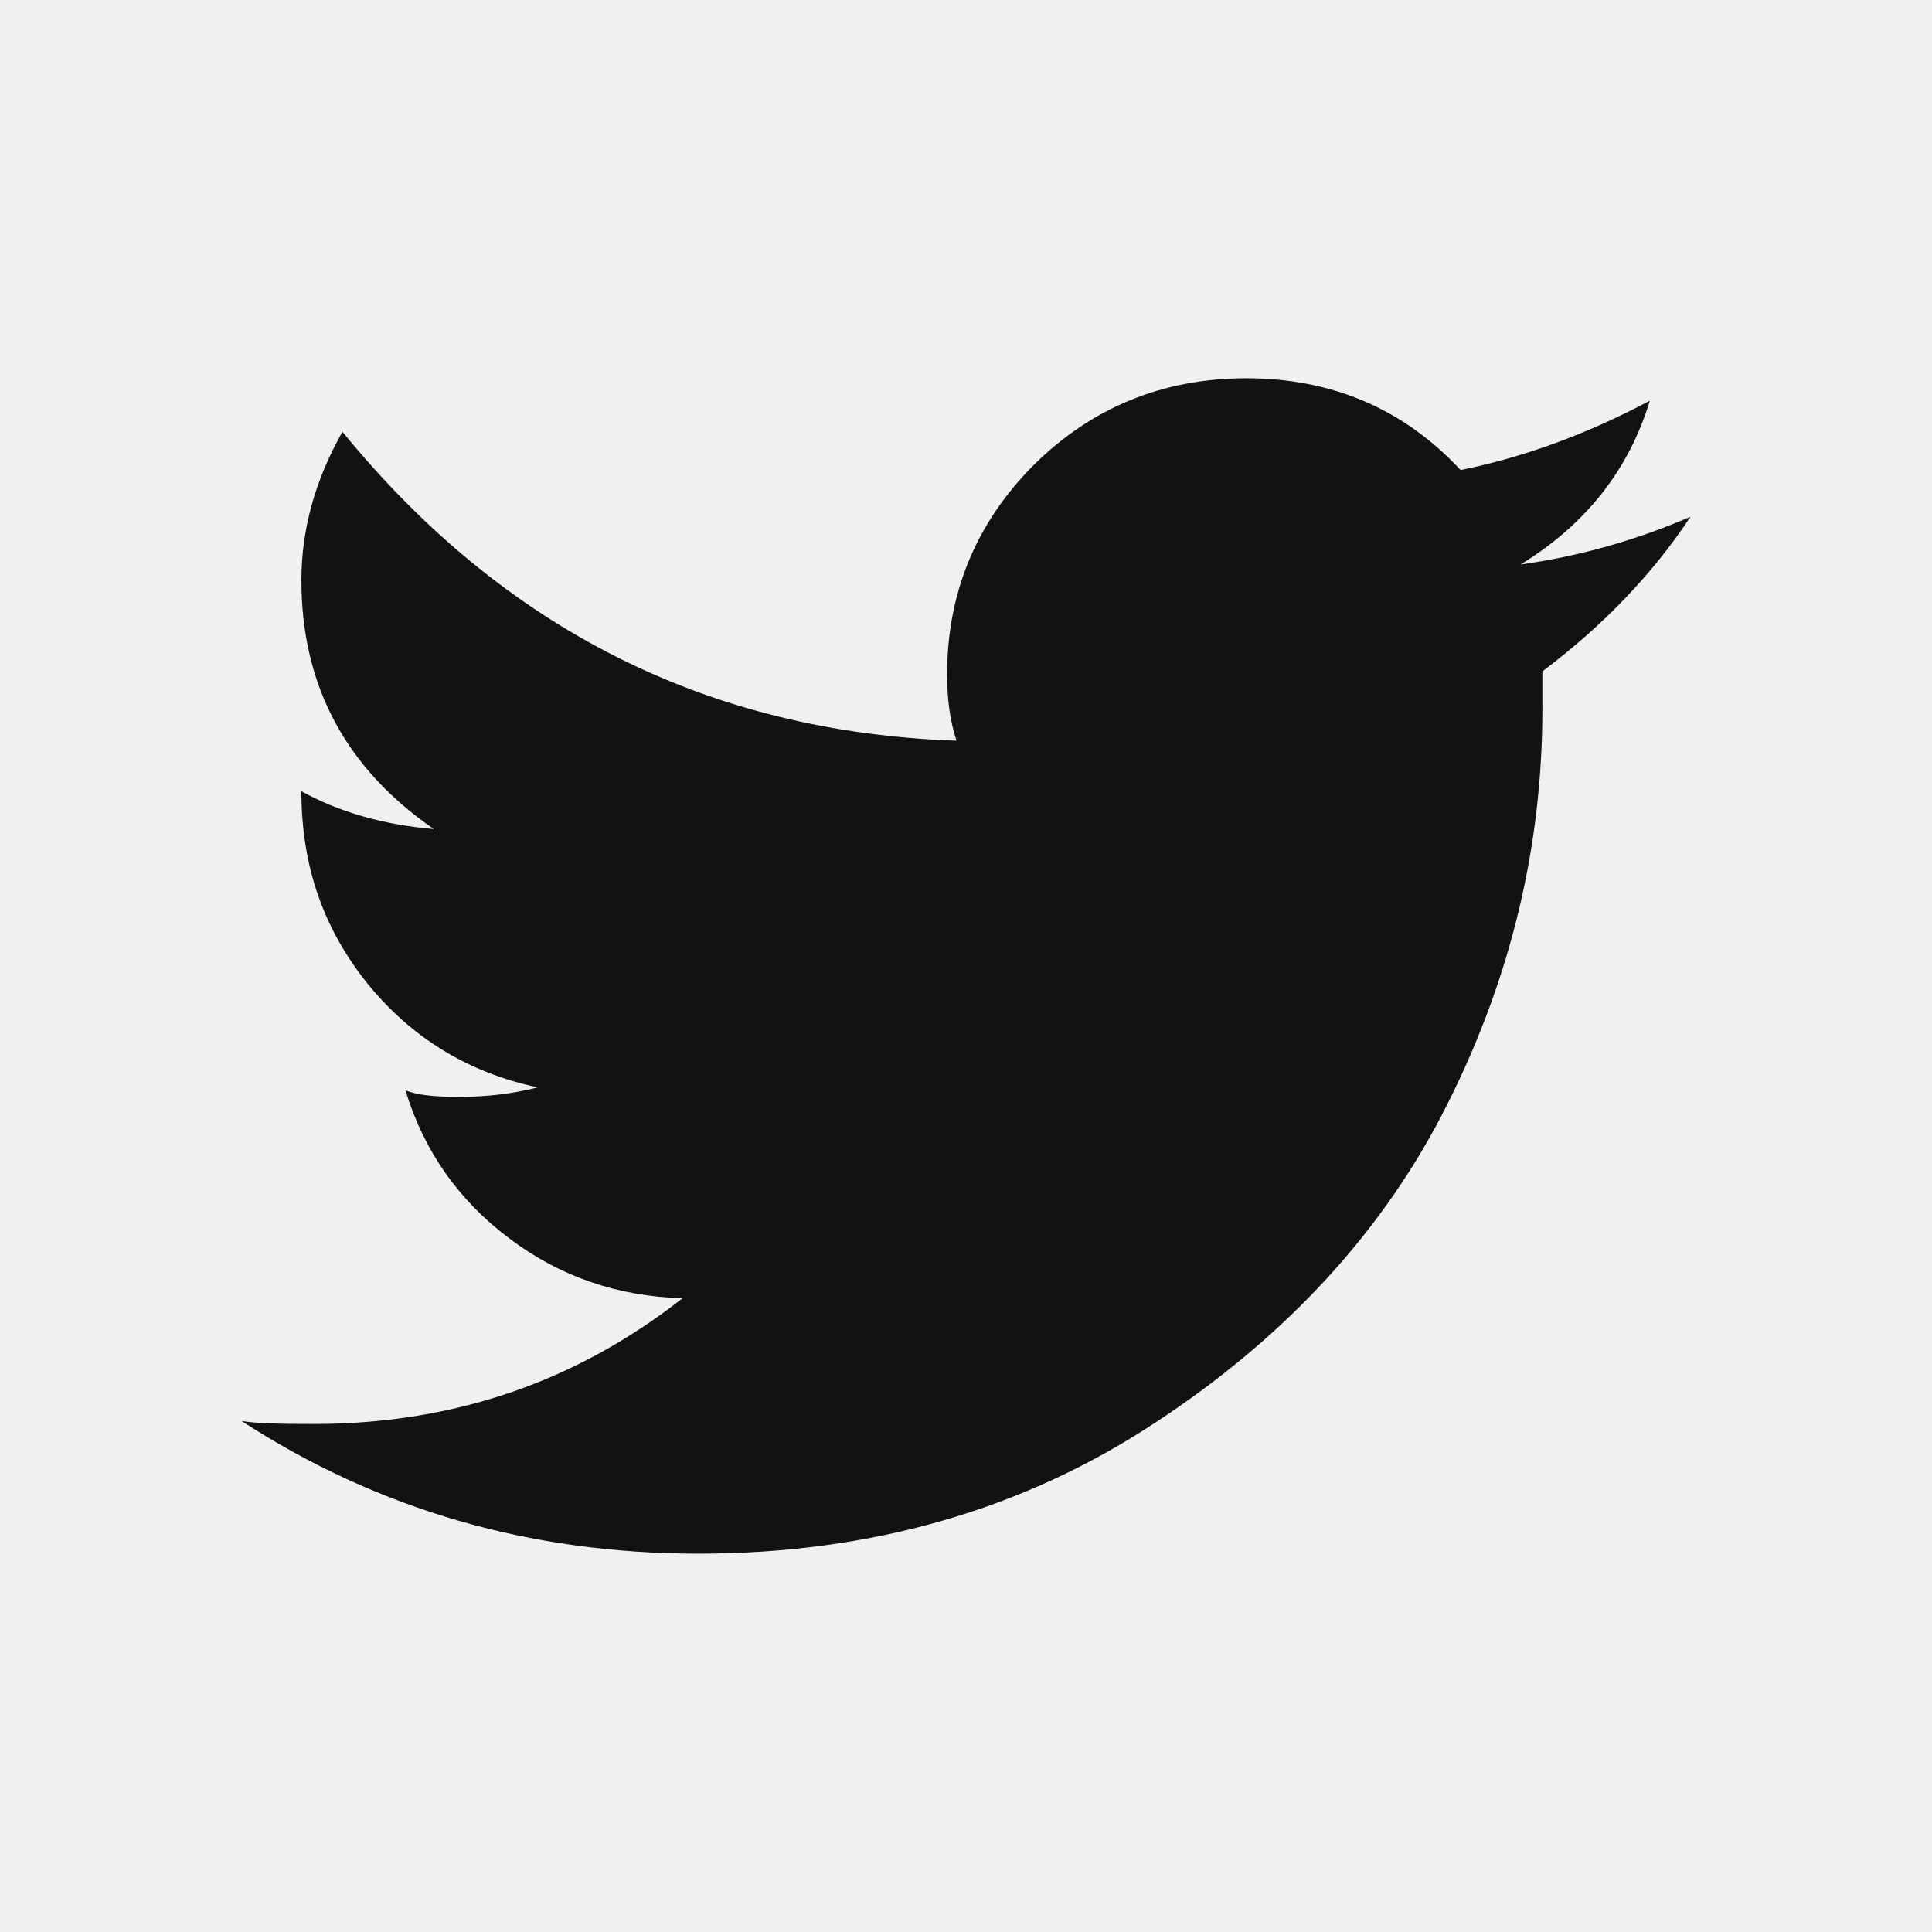
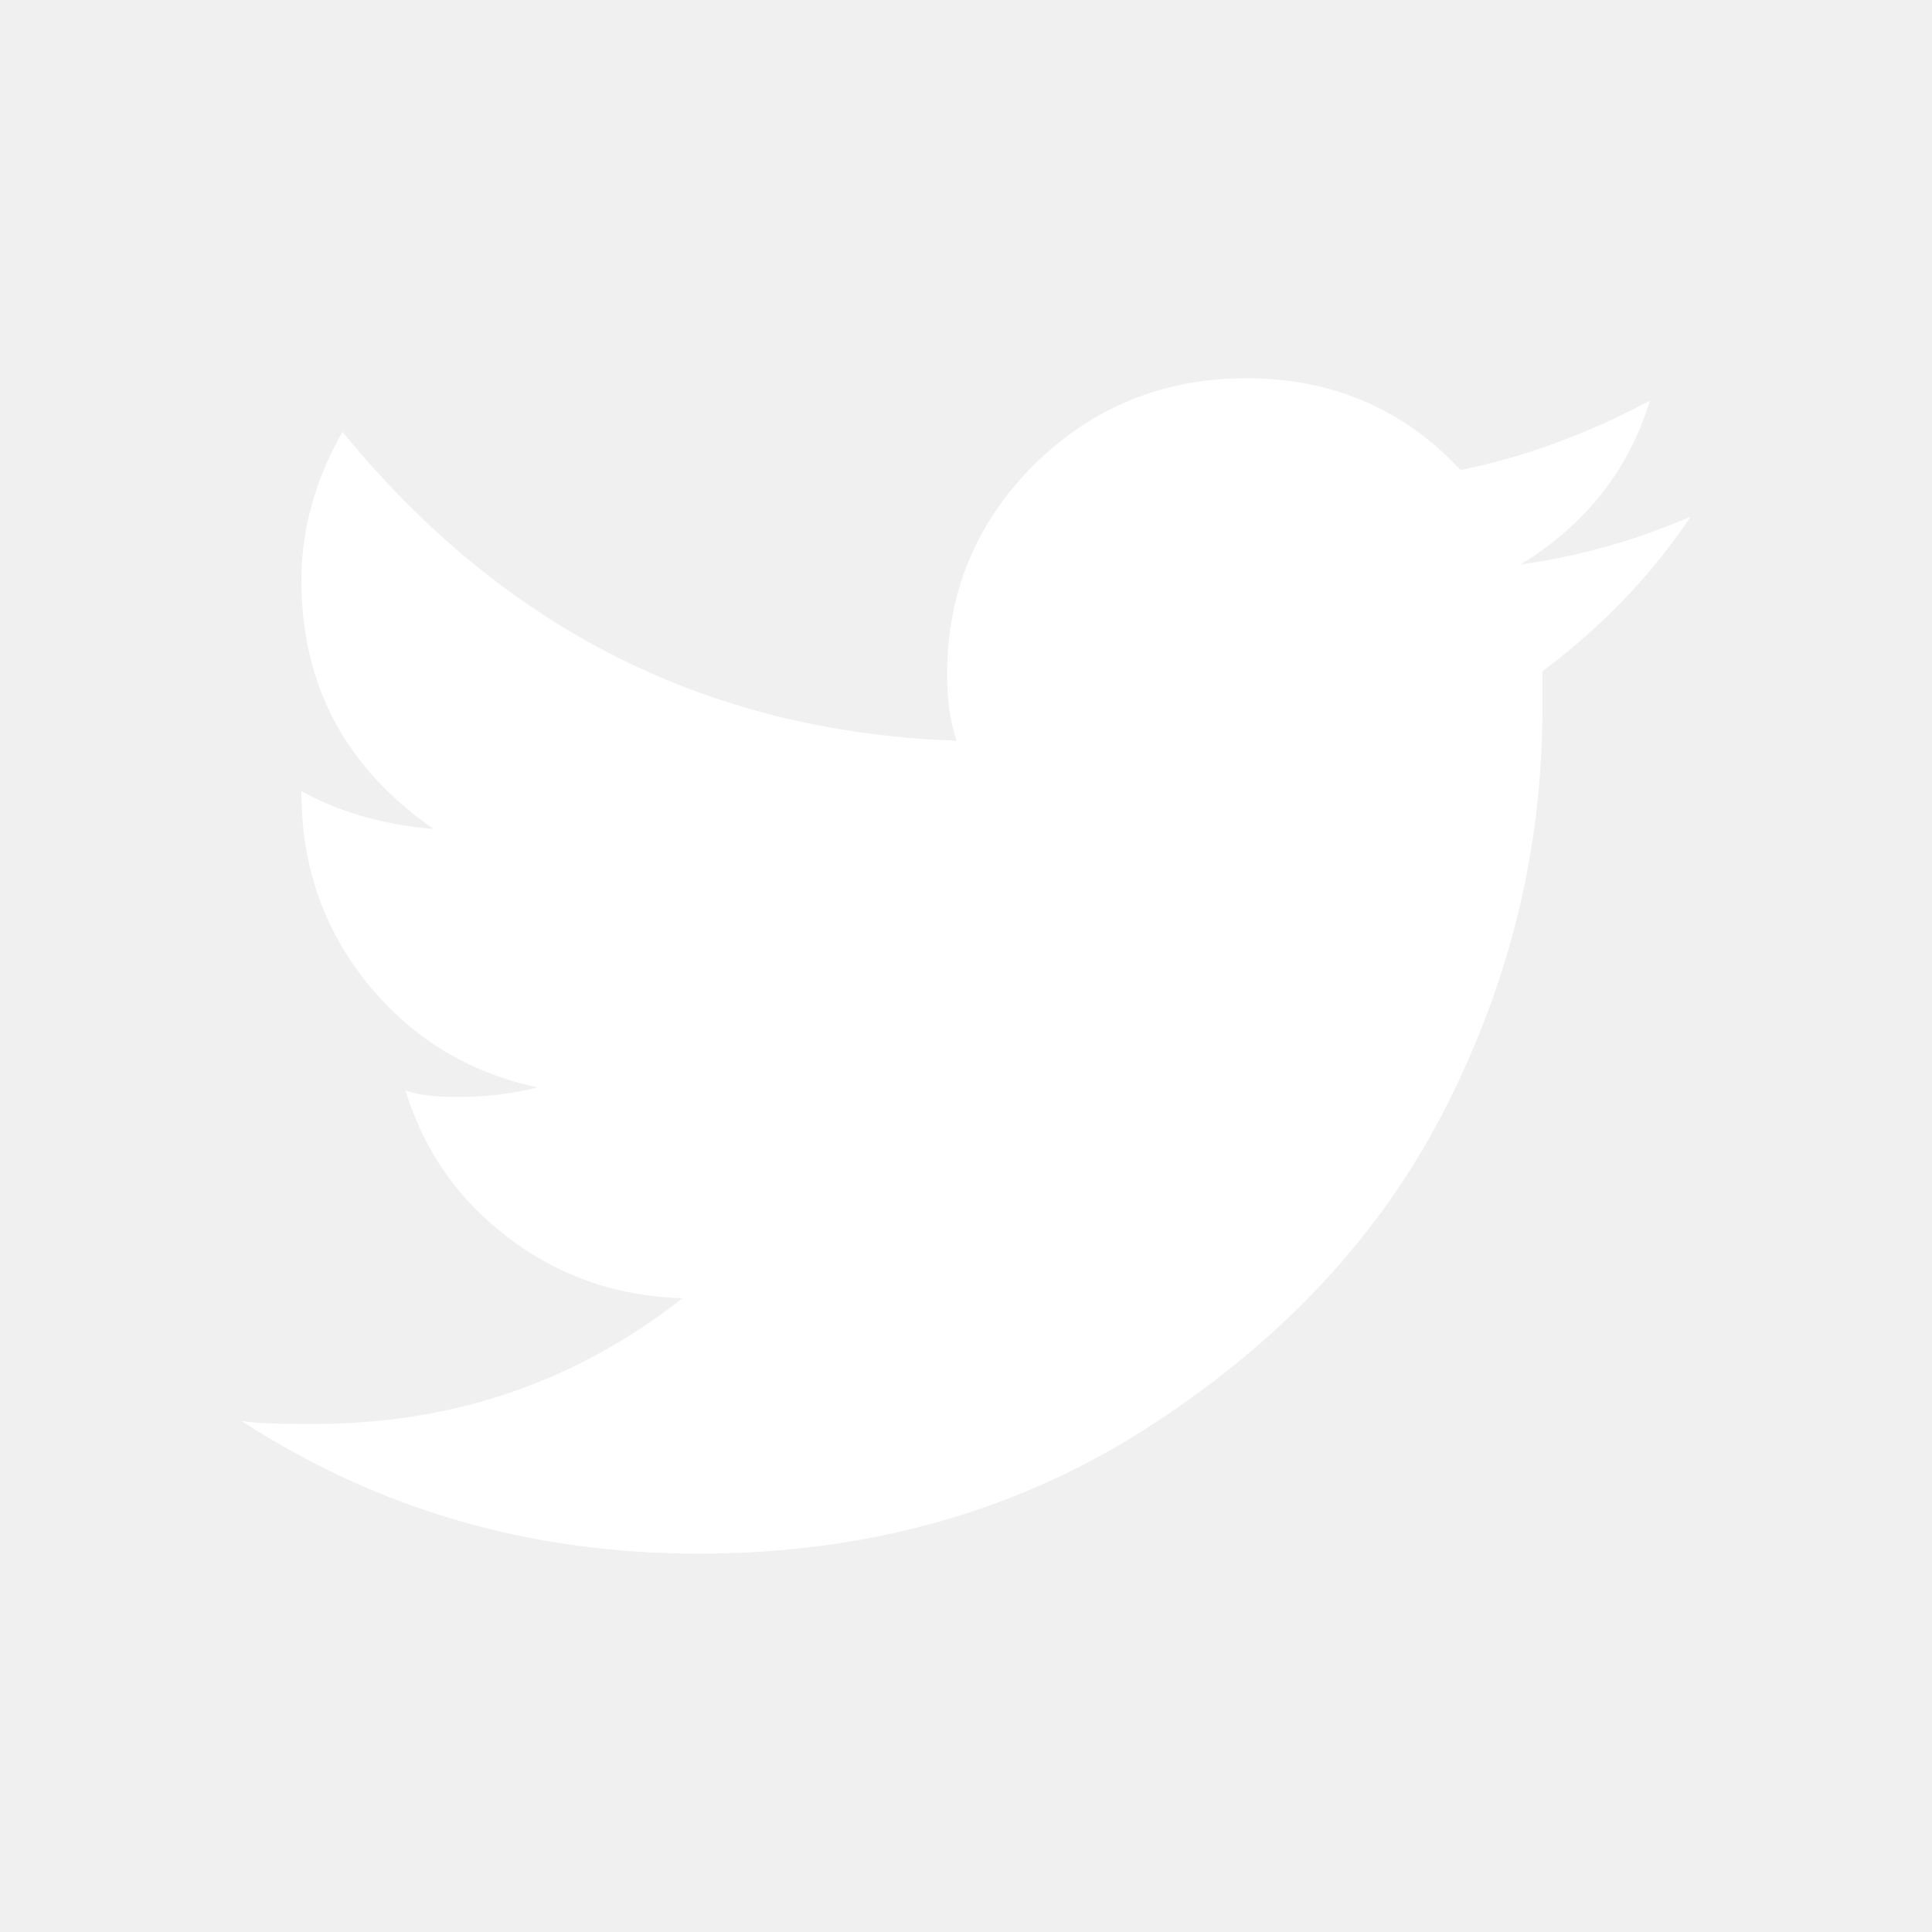
<svg xmlns="http://www.w3.org/2000/svg" version="1.1" width="24" height="24" viewBox="0 0 24 24">
-   <path fill="#121212" d="M18.89 7.012c0.808-0.496 1.343-1.173 1.605-2.034-0.786 0.417-1.569 0.703-2.351 0.861-0.703-0.756-1.593-1.14-2.66-1.14-1.043 0-1.924 0.366-2.643 1.078-0.715 0.717-1.076 1.588-1.076 2.605 0 0.309 0.039 0.585 0.117 0.819-3.076-0.105-5.622-1.381-7.628-3.837-0.34 0.601-0.51 1.213-0.51 1.846 0 1.301 0.549 2.332 1.645 3.089-0.625-0.053-1.176-0.211-1.645-0.47 0 0.929 0.273 1.705 0.82 2.388 0.549 0.676 1.254 1.107 2.115 1.291-0.312 0.080-0.641 0.118-0.979 0.118-0.312 0-0.533-0.026-0.664-0.083 0.23 0.757 0.664 1.371 1.291 1.841 0.625 0.472 1.344 0.721 2.152 0.743-1.332 1.045-2.855 1.562-4.578 1.562-0.422 0-0.721-0.006-0.902-0.038 1.697 1.102 3.586 1.649 5.676 1.649 2.139 0 4.029-0.542 5.674-1.626 1.645-1.078 2.859-2.408 3.639-3.974 0.784-1.564 1.172-3.192 1.172-4.892v-0.468c0.758-0.57 1.371-1.212 1.84-1.921-0.68 0.293-1.383 0.492-2.11 0.593z" />
+   <path fill="#ffffff" d="M18.89 7.012c0.808-0.496 1.343-1.173 1.605-2.034-0.786 0.417-1.569 0.703-2.351 0.861-0.703-0.756-1.593-1.14-2.66-1.14-1.043 0-1.924 0.366-2.643 1.078-0.715 0.717-1.076 1.588-1.076 2.605 0 0.309 0.039 0.585 0.117 0.819-3.076-0.105-5.622-1.381-7.628-3.837-0.34 0.601-0.51 1.213-0.51 1.846 0 1.301 0.549 2.332 1.645 3.089-0.625-0.053-1.176-0.211-1.645-0.47 0 0.929 0.273 1.705 0.82 2.388 0.549 0.676 1.254 1.107 2.115 1.291-0.312 0.080-0.641 0.118-0.979 0.118-0.312 0-0.533-0.026-0.664-0.083 0.23 0.757 0.664 1.371 1.291 1.841 0.625 0.472 1.344 0.721 2.152 0.743-1.332 1.045-2.855 1.562-4.578 1.562-0.422 0-0.721-0.006-0.902-0.038 1.697 1.102 3.586 1.649 5.676 1.649 2.139 0 4.029-0.542 5.674-1.626 1.645-1.078 2.859-2.408 3.639-3.974 0.784-1.564 1.172-3.192 1.172-4.892v-0.468c0.758-0.57 1.371-1.212 1.84-1.921-0.68 0.293-1.383 0.492-2.11 0.593z" />
</svg>
